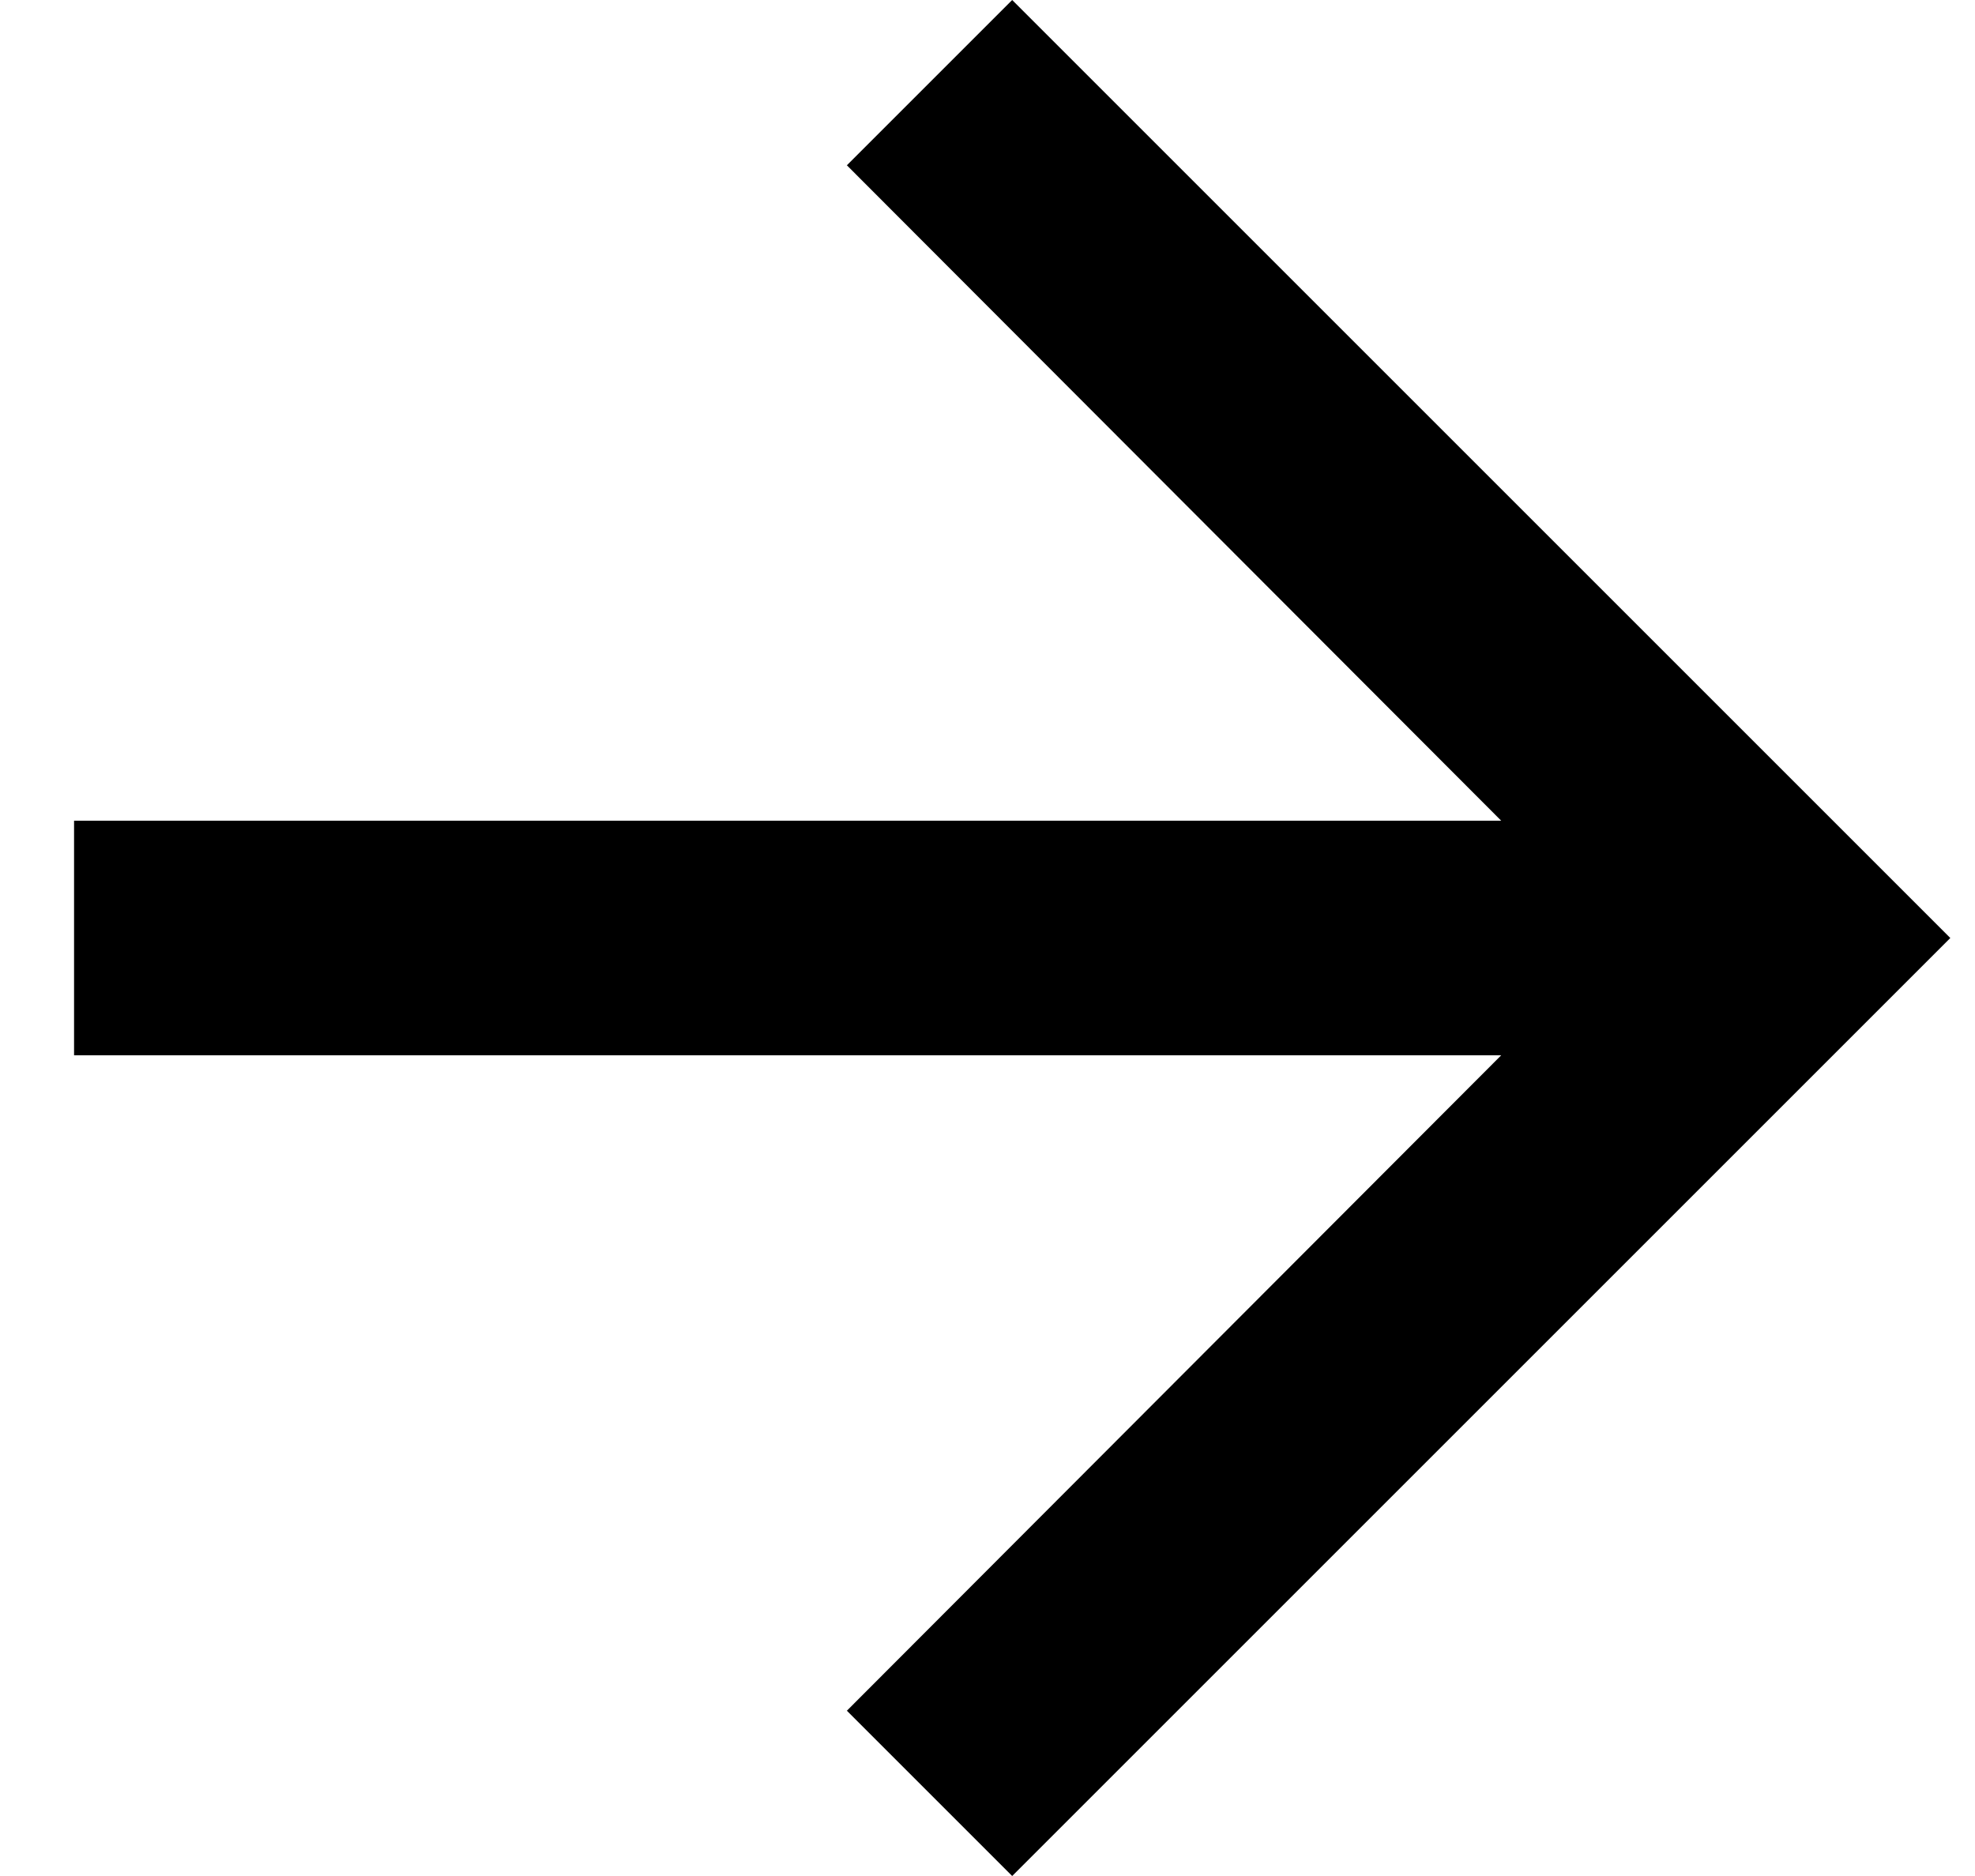
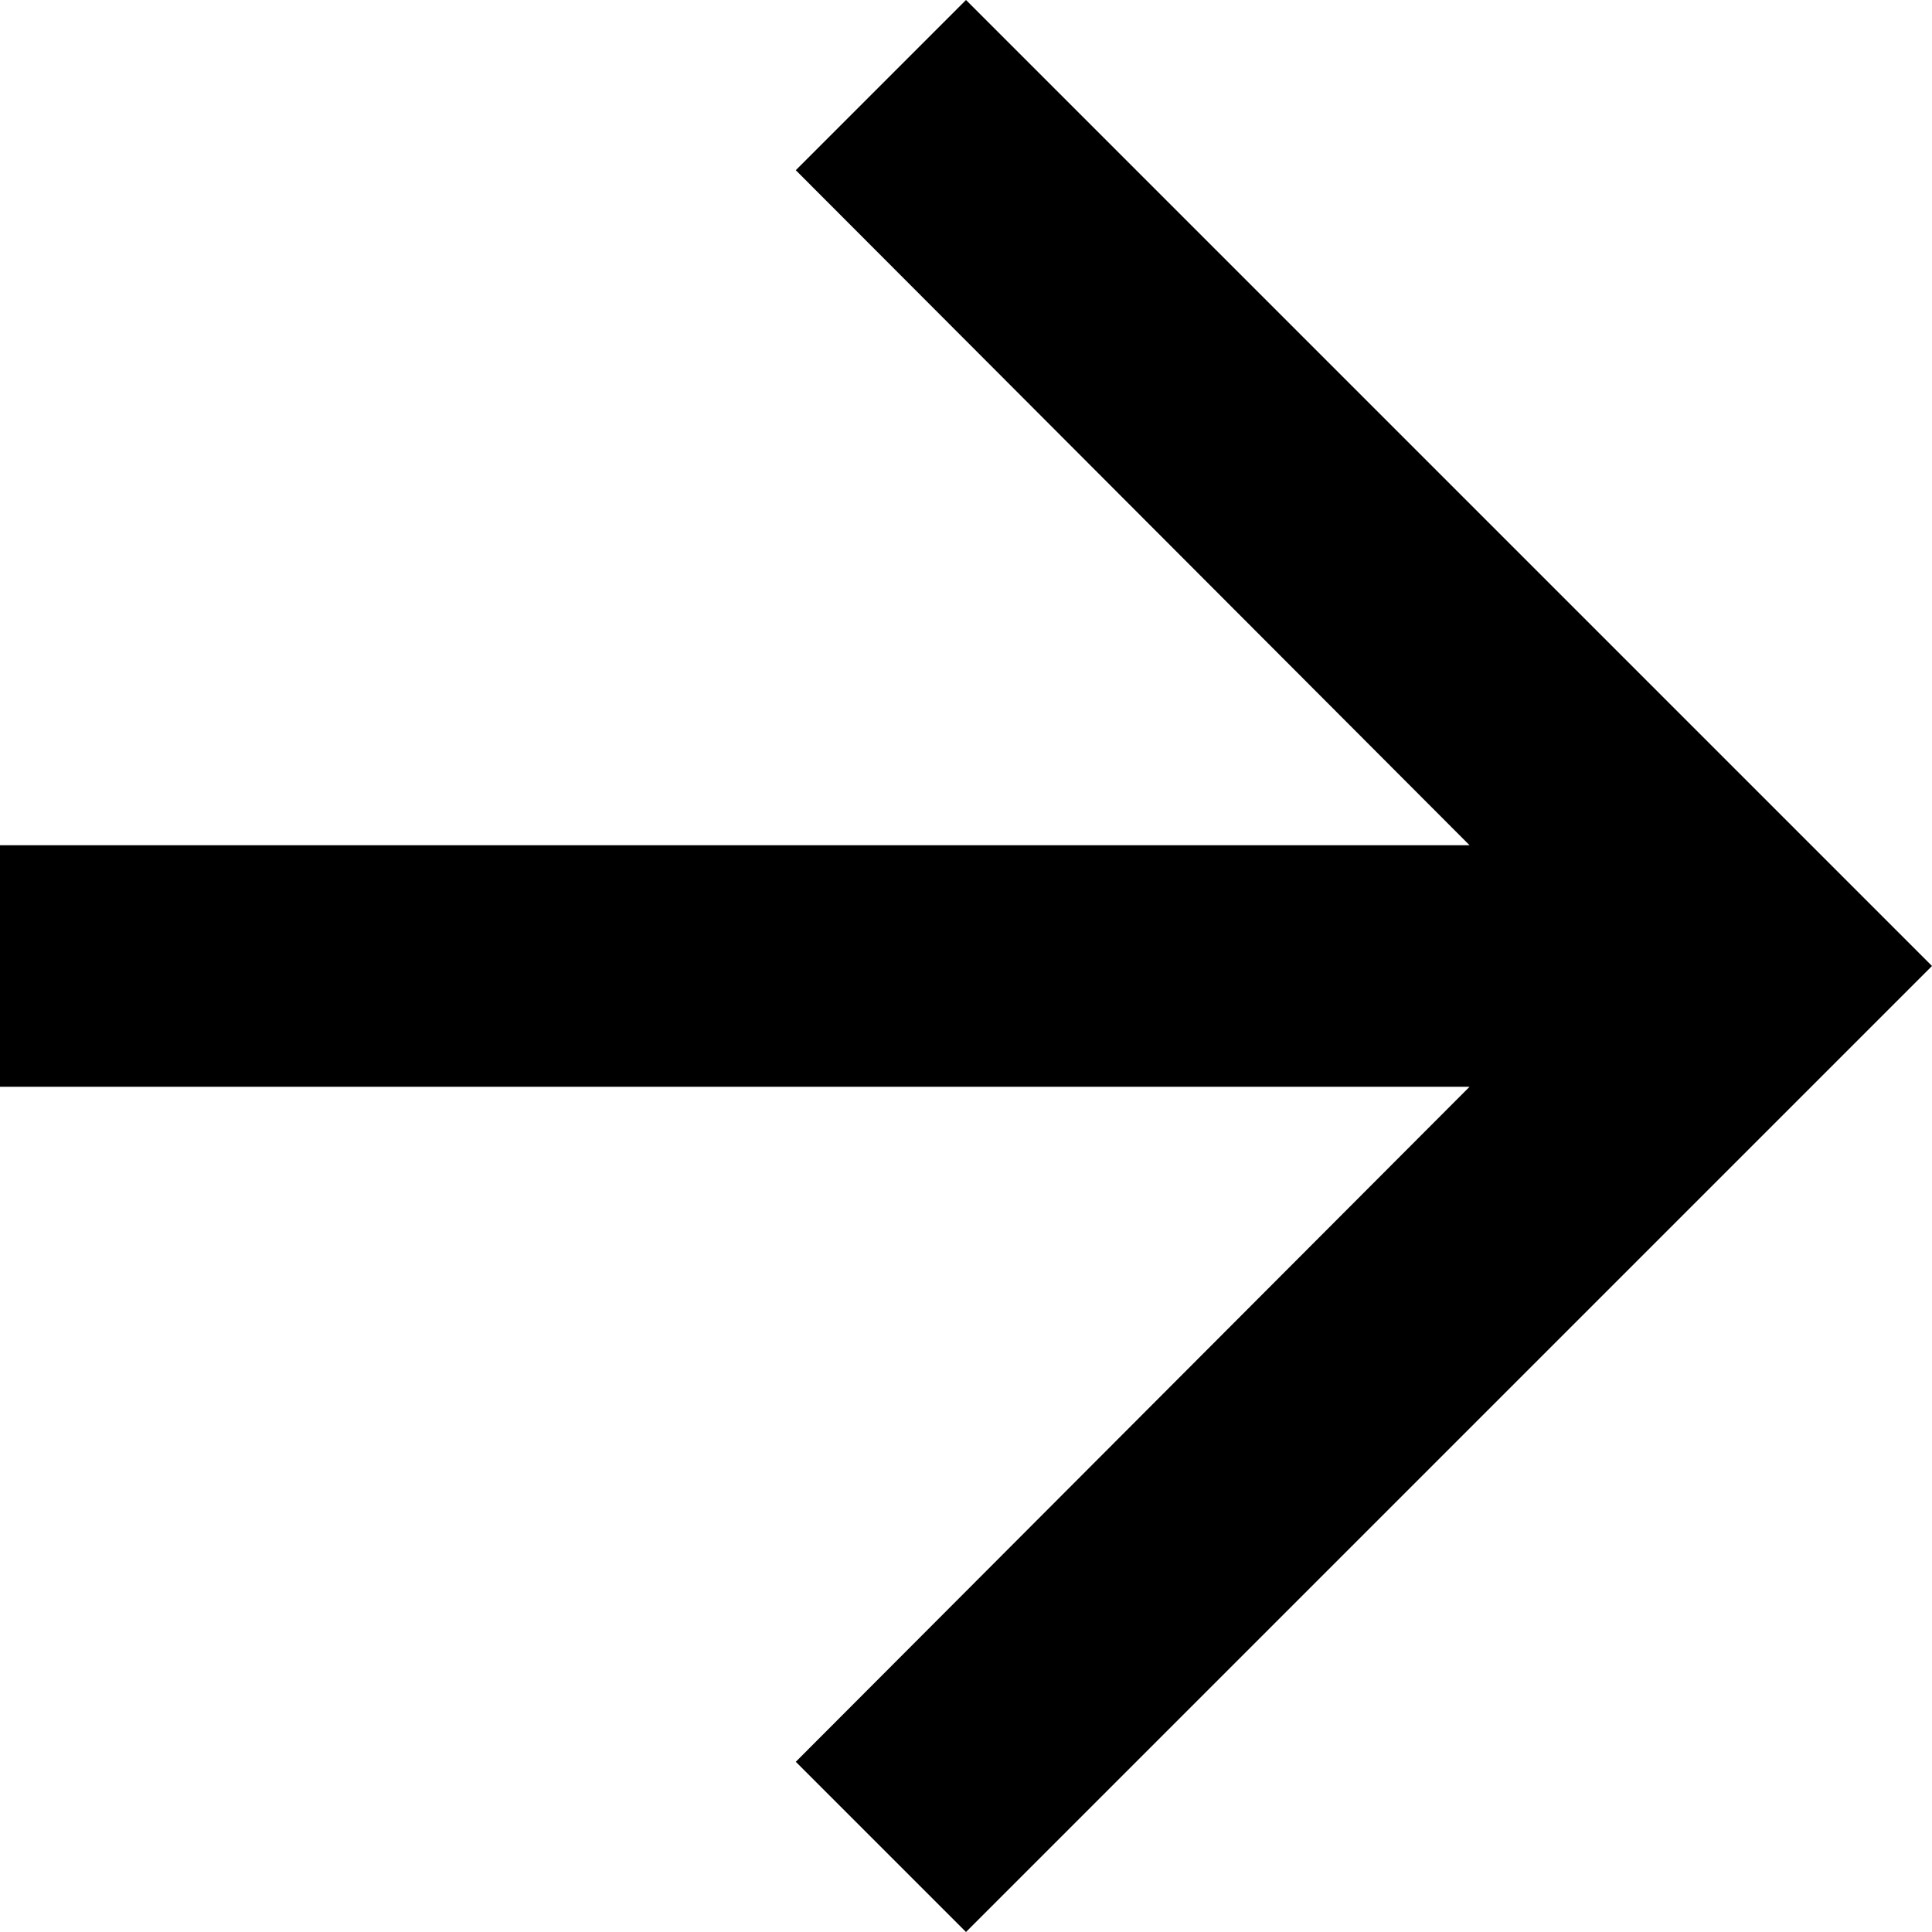
- <svg xmlns="http://www.w3.org/2000/svg" width="20" height="19" viewBox="0 0 20 19" fill="none">
-   <path d="M10.25 0L8.576 1.674L15.202 8.312H0.75V10.688H15.202L8.576 17.326L10.25 19L19.75 9.5L10.25 0Z" fill="black" />
+ <svg xmlns="http://www.w3.org/2000/svg" width="20" height="20" viewBox="0 0 20 20" fill="none">
+   <path d="M10 0L8.238 1.762L15.213 8.75H0V11.25H15.213L8.238 18.238L10 20L20 10L10 0Z" fill="black" />
</svg>
